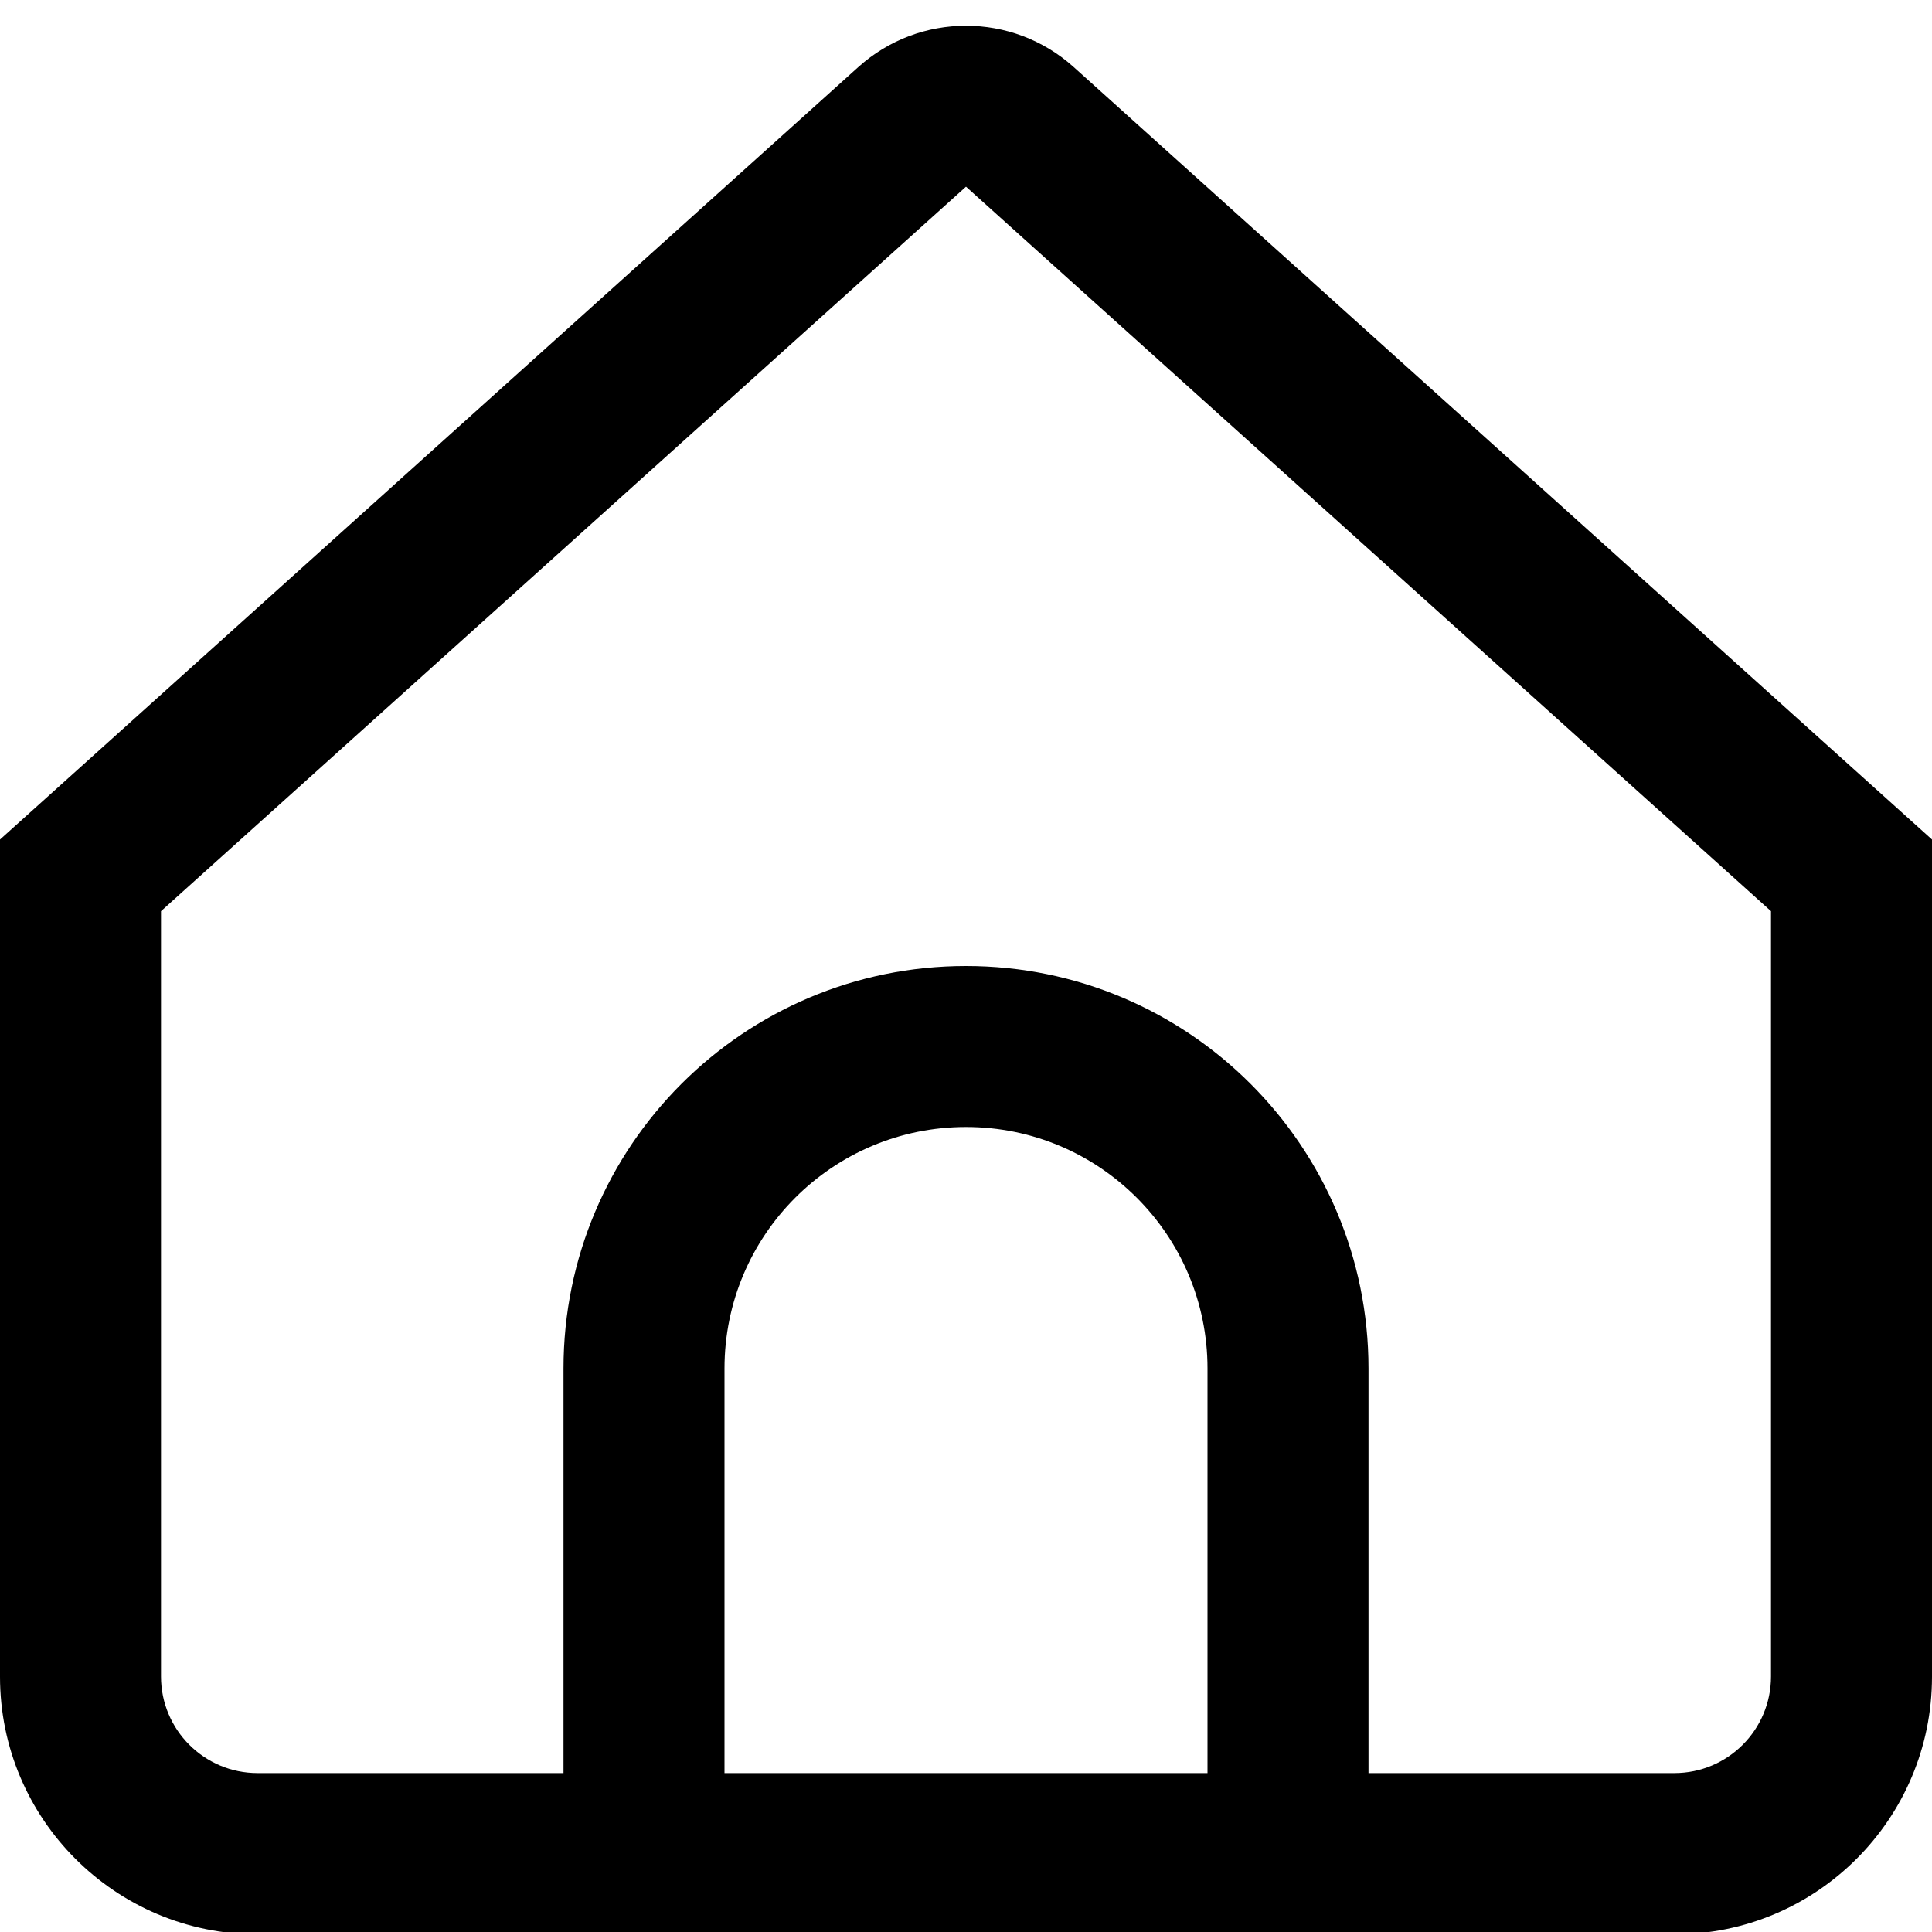
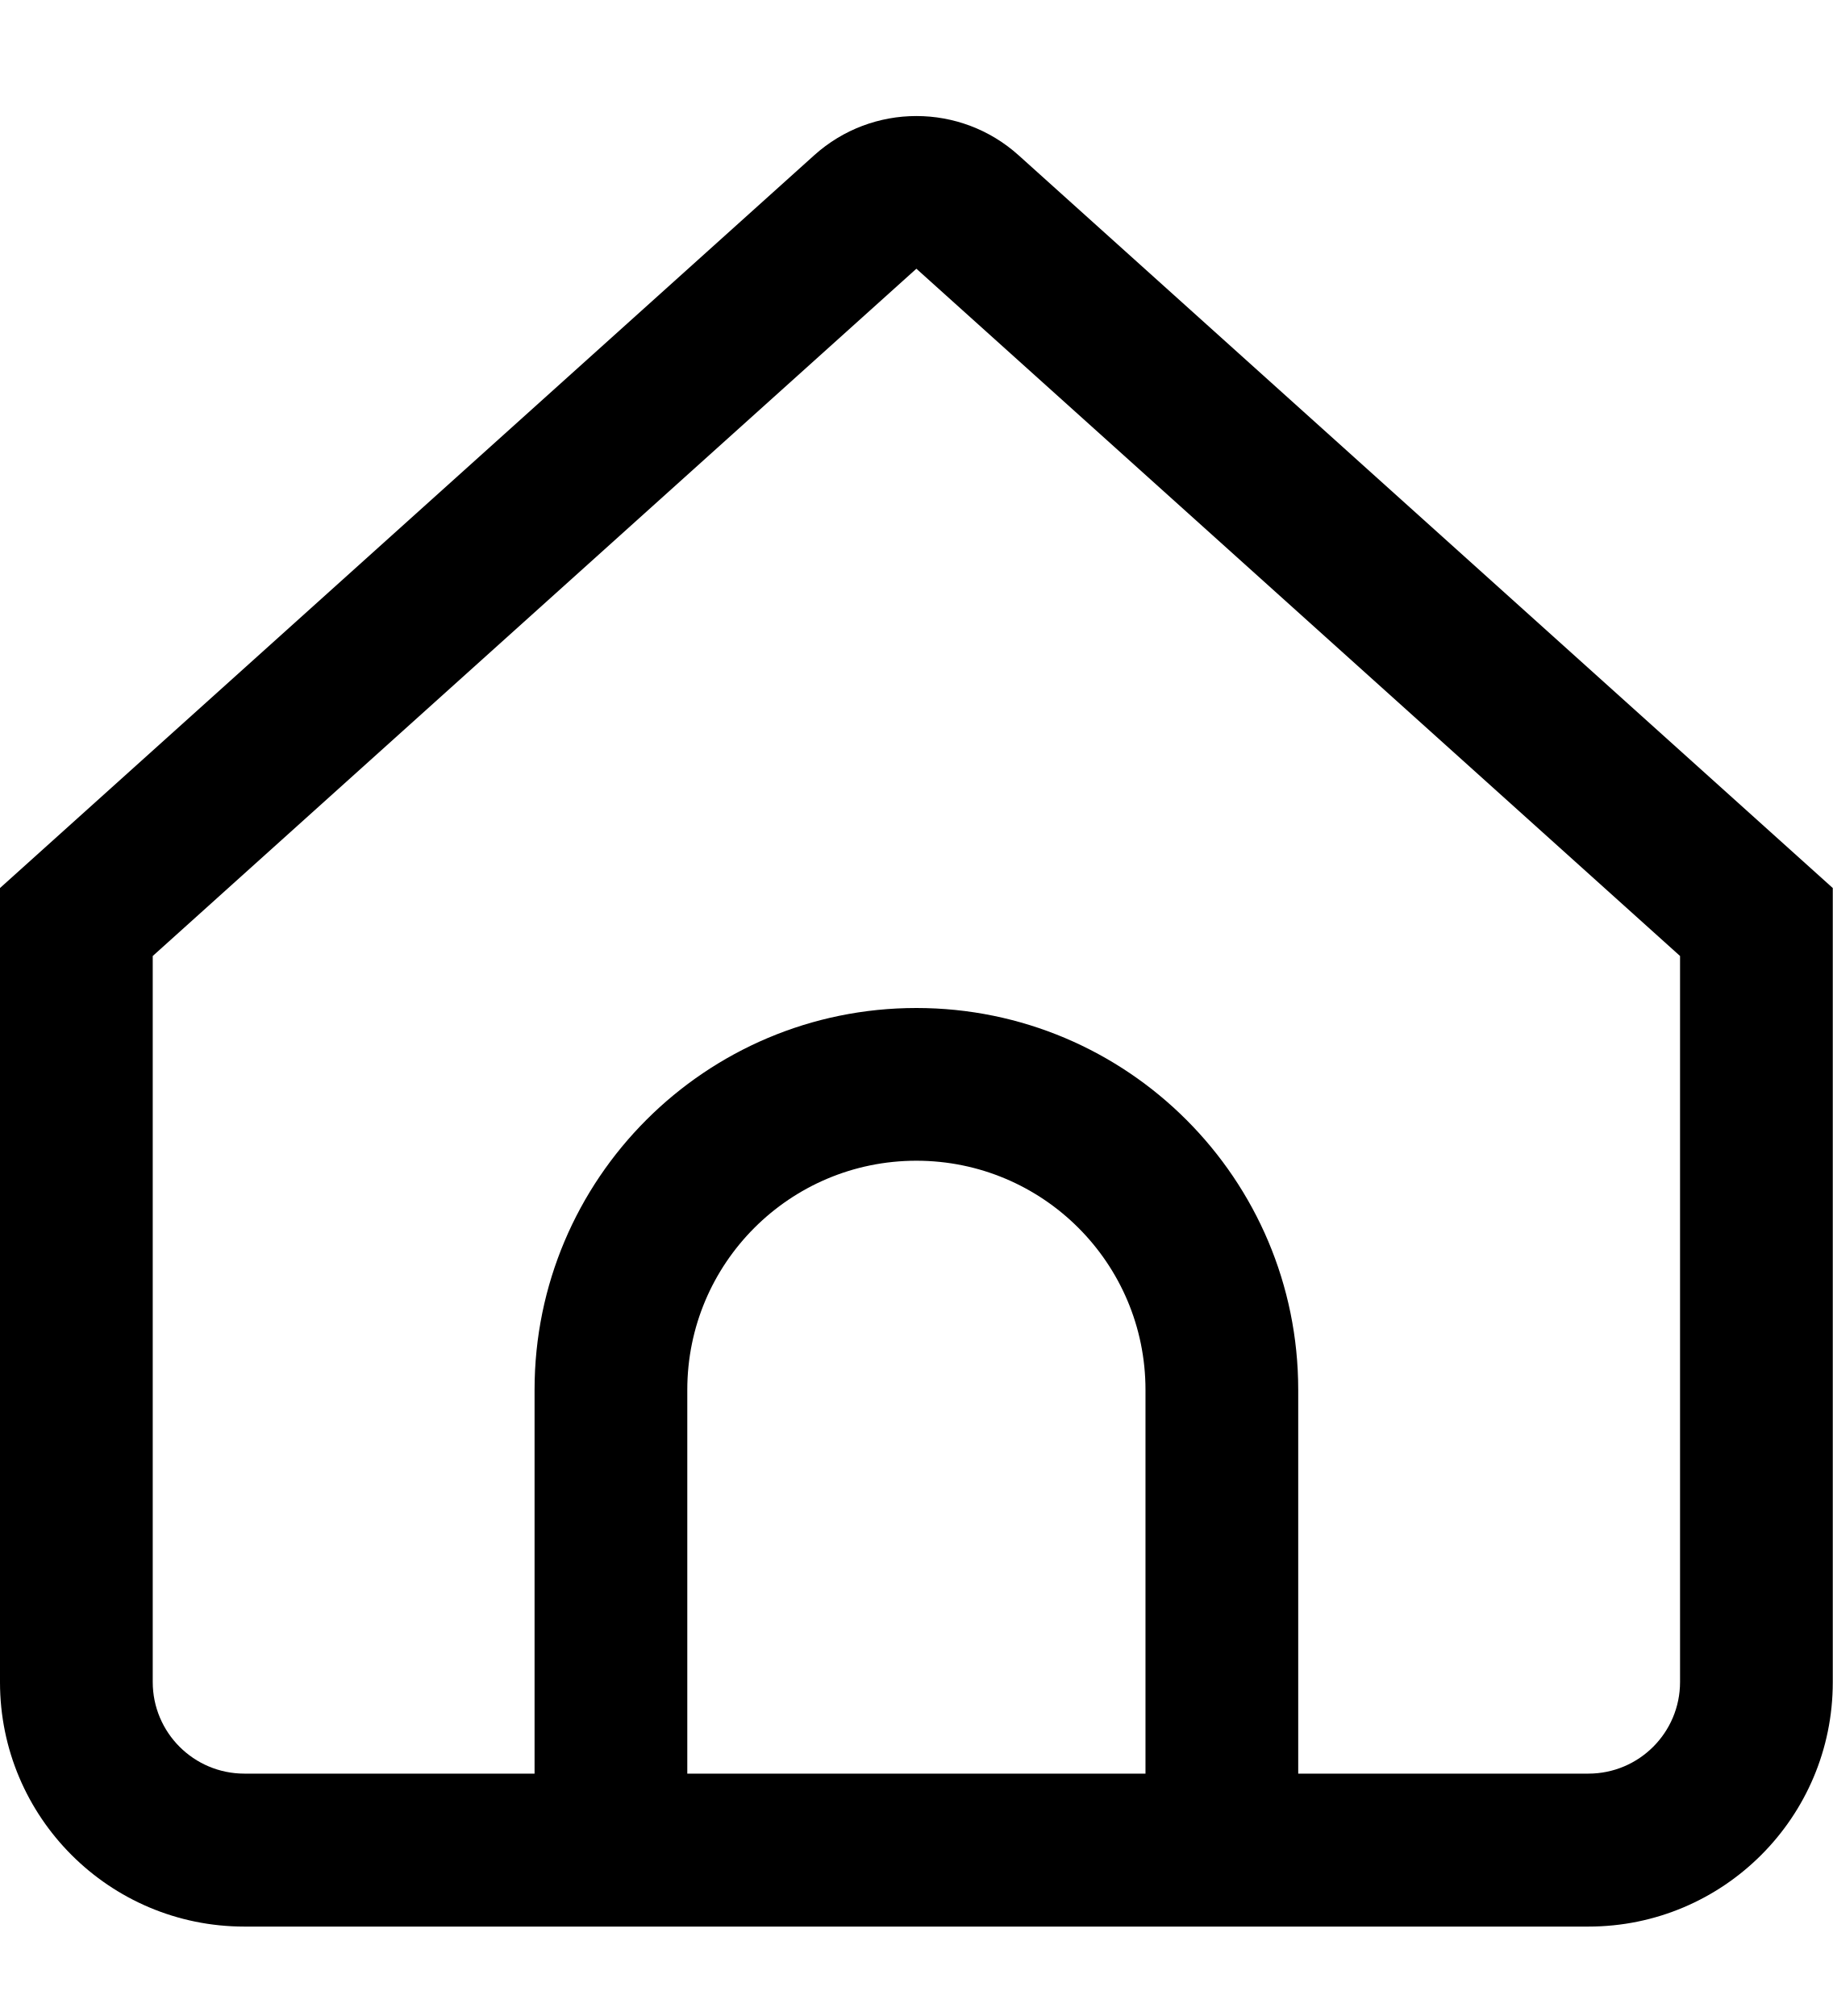
- <svg xmlns="http://www.w3.org/2000/svg" viewBox="0 0 24 24" width="512" height="512">
+ <svg xmlns="http://www.w3.org/2000/svg" viewBox="0 0 24 24" width="20" height="22">
  <g id="_01_align_center" data-name="01 align center">
    <path d="M13.338.833a2,2,0,0,0-2.676,0L0,10.429v10.4a3.2,3.2,0,0,0,3.2,3.2H20.8a3.2,3.2,0,0,0,3.2-3.2v-10.4ZM15,22.026H9V17a3,3,0,0,1,6,0Zm7-1.2a1.2,1.2,0,0,1-1.2,1.2H17V17A5,5,0,0,0,7,17v5.026H3.2a1.2,1.2,0,0,1-1.2-1.2V11.319l10-9,10,9Z" />
  </g>
</svg>
